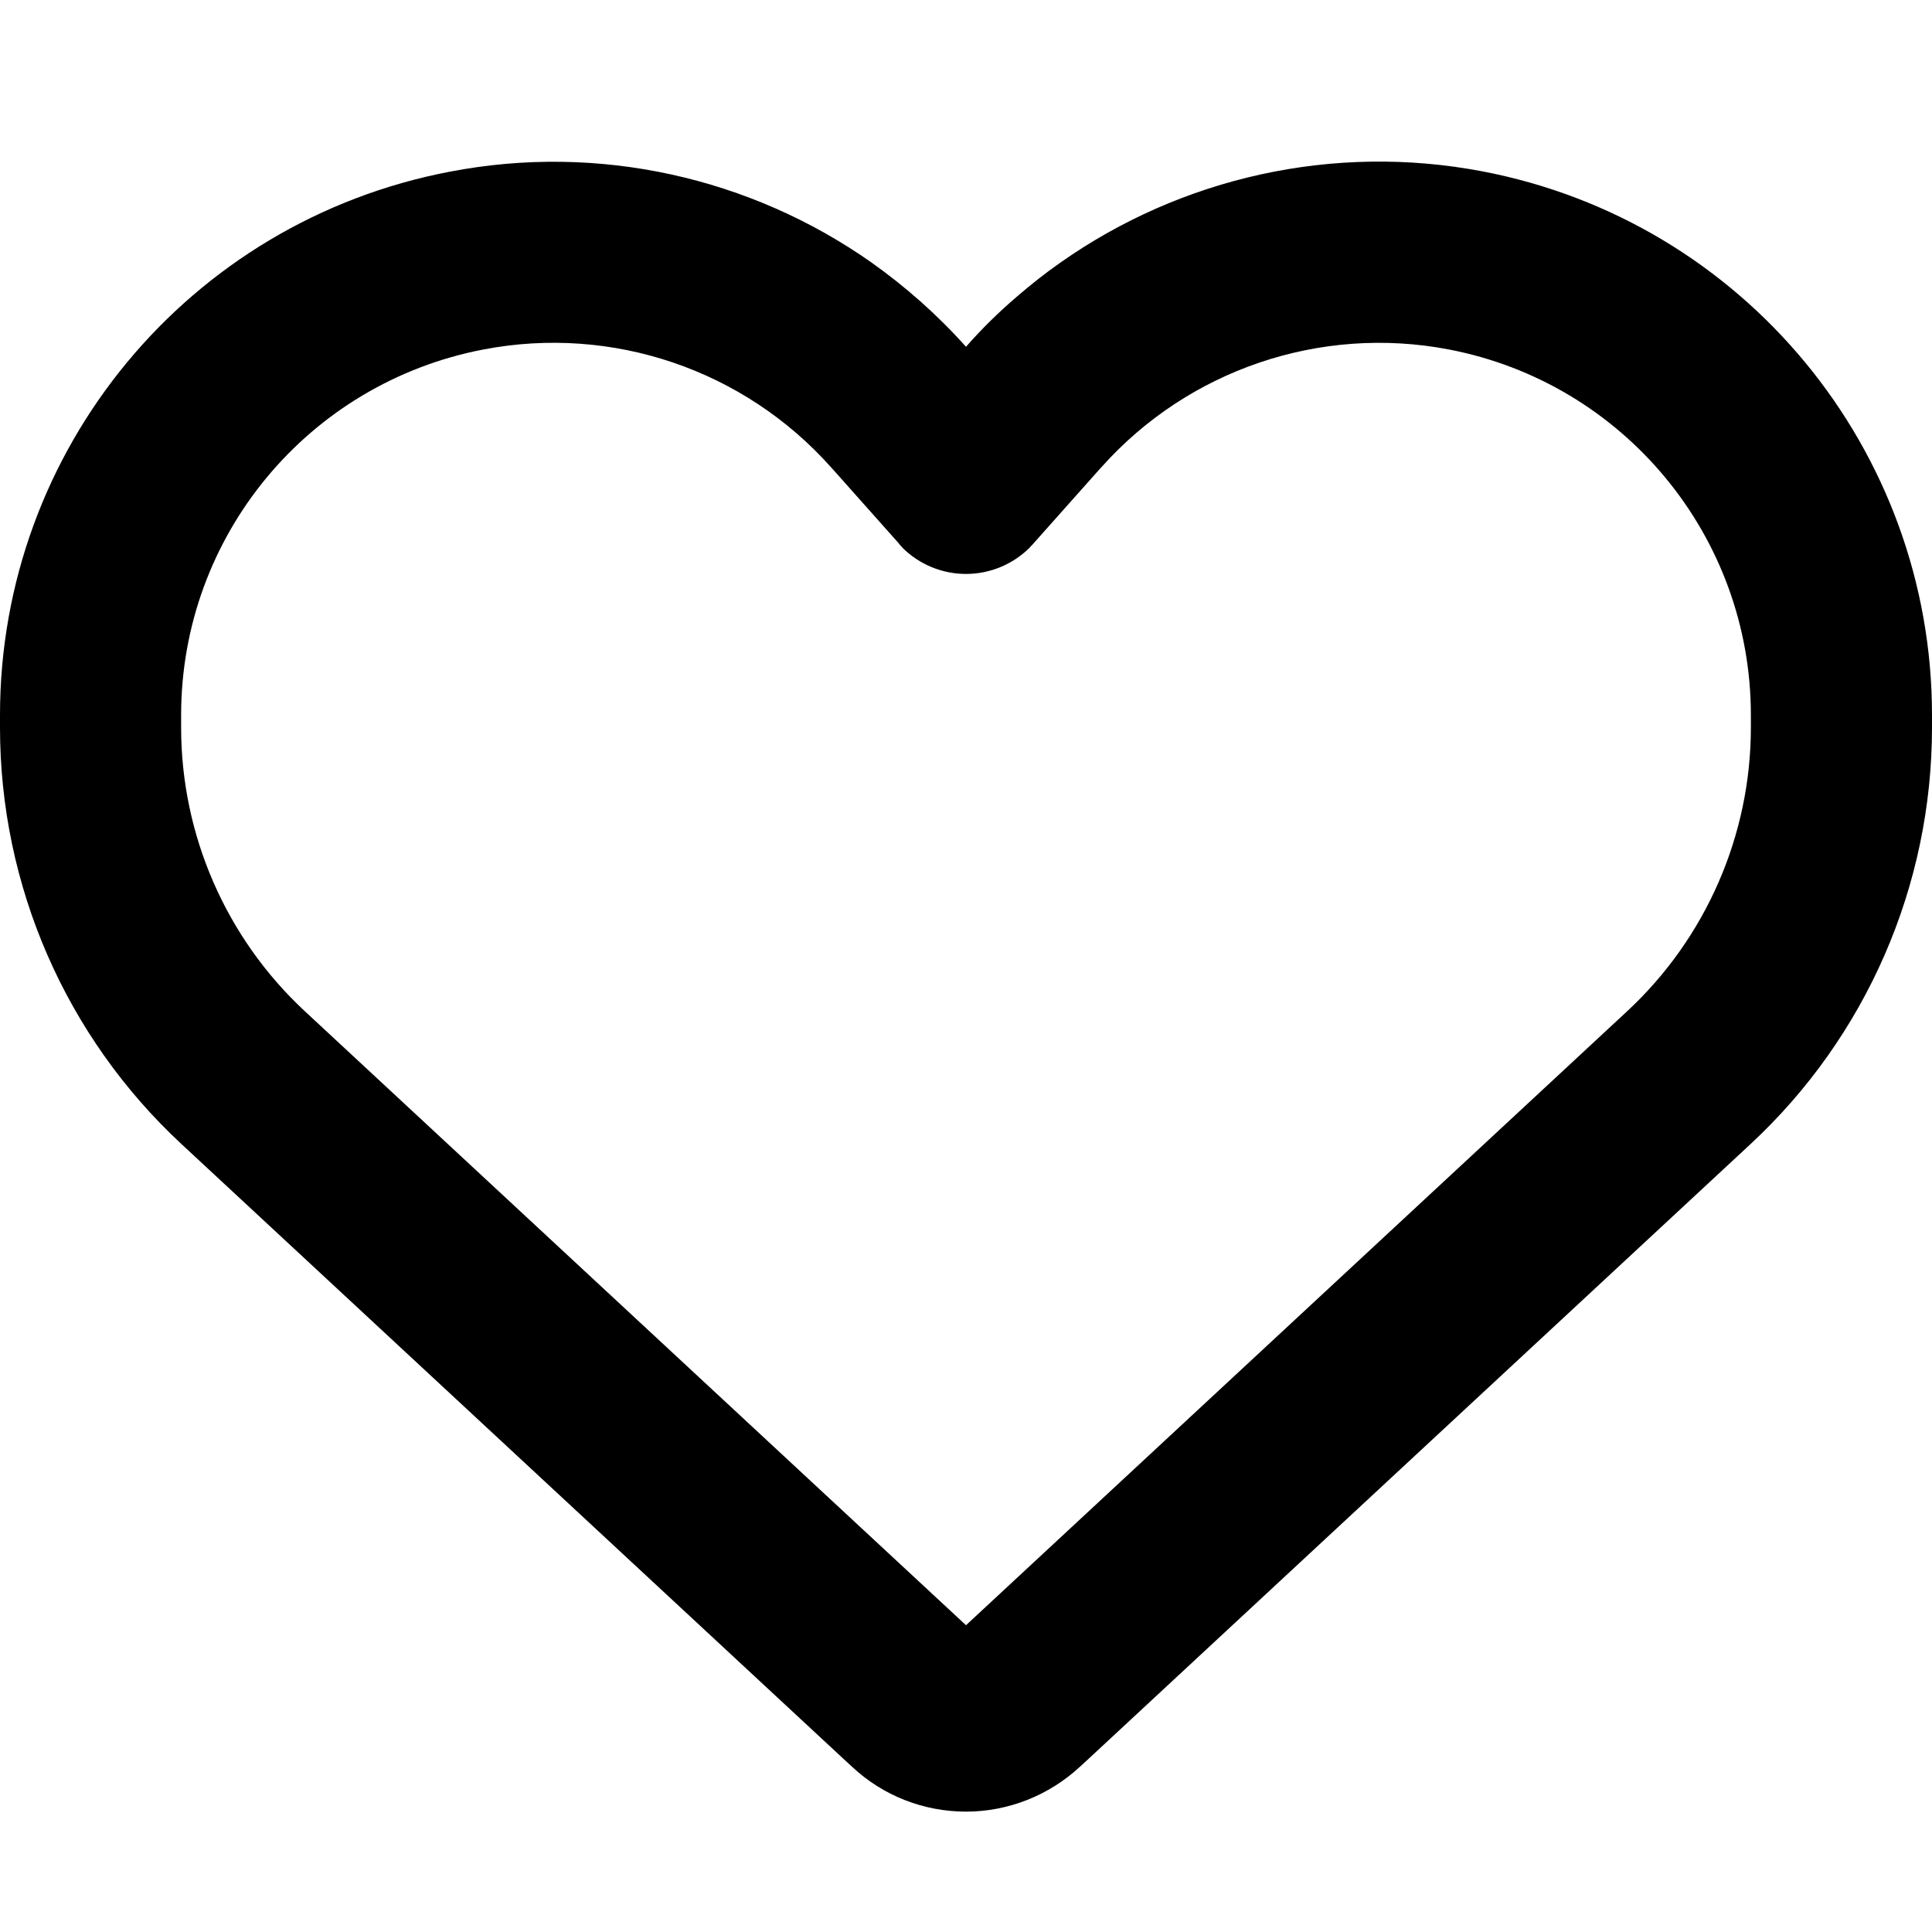
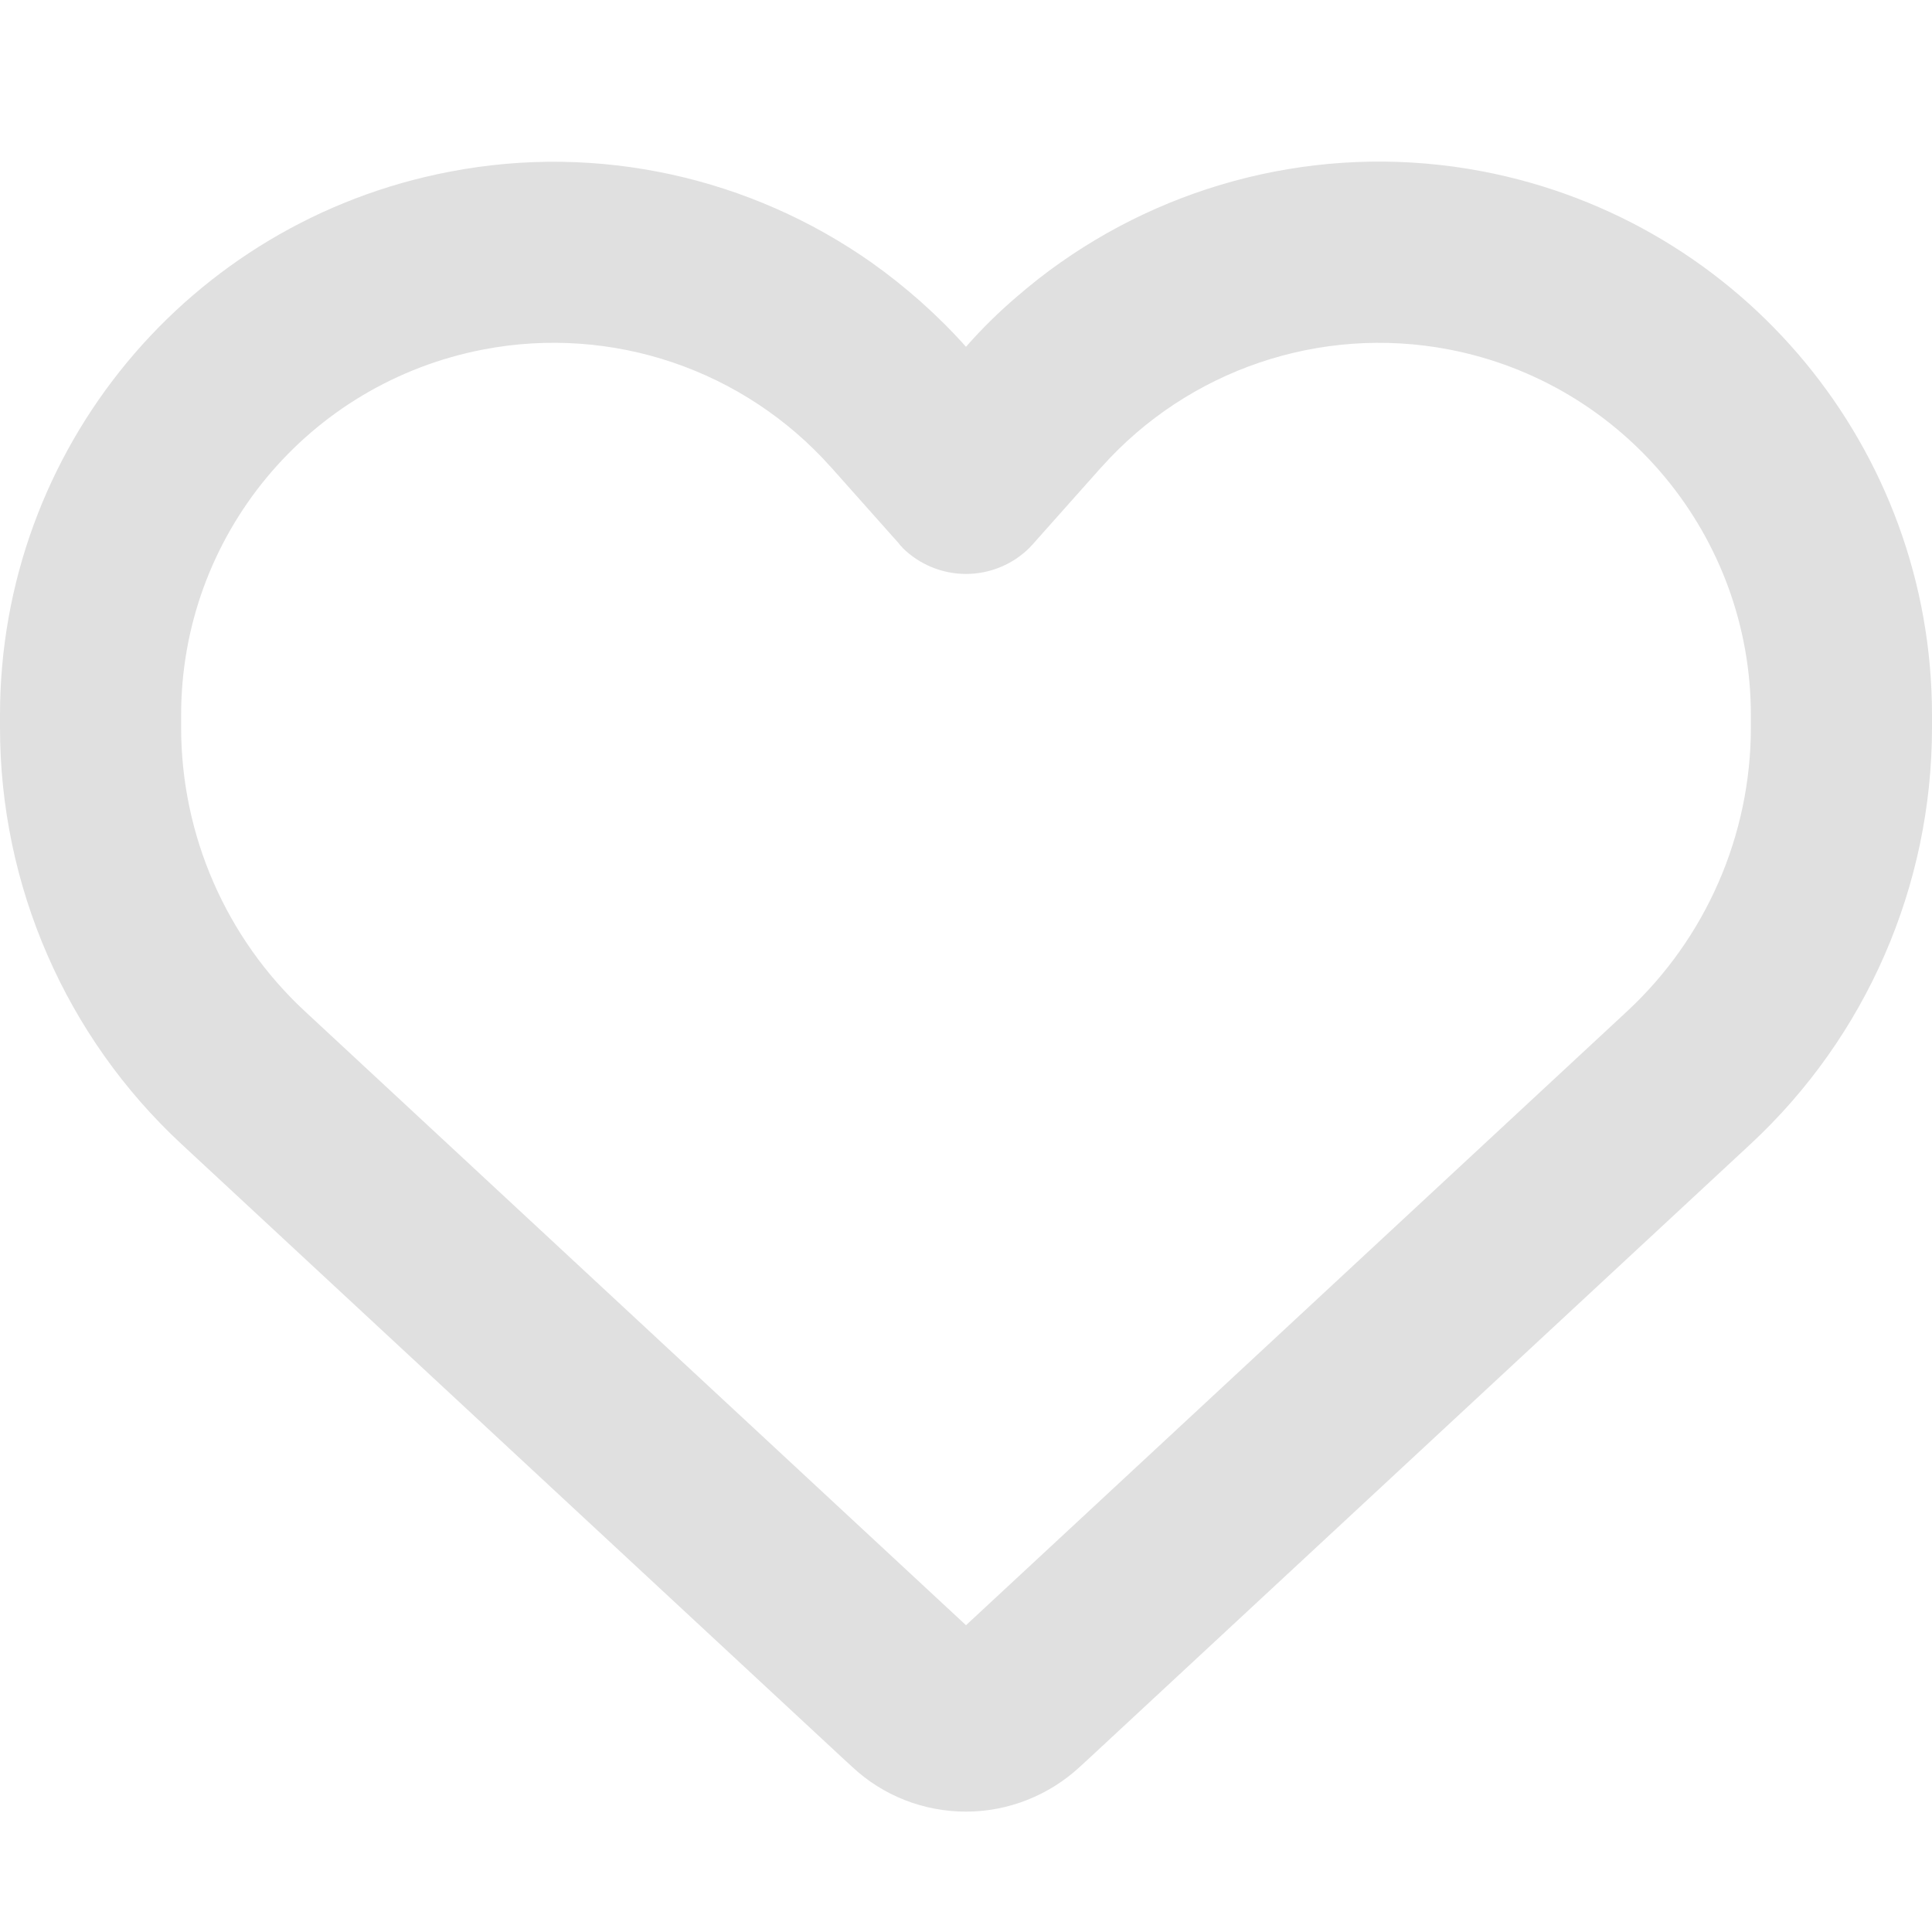
<svg xmlns="http://www.w3.org/2000/svg" viewBox="0 0 512 512">
-   <path d="M225.8 468.2l-2.5-2.3L48.1 303.2C17.4 274.7 0 234.7 0 192.8l0-3.3c0-70.4 50-130.8 119.2-144C158.6 37.9 198.9 47 231 69.6c9 6.4 17.4 13.8 25 22.3c4.2-4.8 8.7-9.2 13.5-13.3c3.7-3.2 7.5-6.2 11.5-9c0 0 0 0 0 0C313.1 47 353.4 37.9 392.8 45.4C462 58.6 512 119.1 512 189.5l0 3.3c0 41.9-17.4 81.9-48.1 110.4L288.7 465.9l-2.5 2.3c-8.2 7.6-19 11.9-30.2 11.9s-22-4.2-30.2-11.9zM239.1 145c-.4-.3-.7-.7-1-1.1l-17.8-20-.1-.1s0 0 0 0c-23.1-25.9-58-37.7-92-31.2C81.6 101.5 48 142.1 48 189.5l0 3.3c0 28.5 11.9 55.8 32.8 75.2L256 430.7 431.2 268c20.9-19.4 32.8-46.7 32.8-75.2l0-3.3c0-47.3-33.6-88-80.1-96.9c-34-6.5-69 5.4-92 31.2c0 0 0 0-.1 .1s0 0-.1 .1l-17.8 20c-.3 .4-.7 .7-1 1.1c-4.5 4.5-10.6 7-16.9 7s-12.4-2.5-16.9-7z" />
+   <path fill="#e0e0e0" d="M225.8 468.2l-2.5-2.3L48.1 303.2C17.4 274.7 0 234.7 0 192.8l0-3.3c0-70.4 50-130.8 119.2-144C158.6 37.9 198.9 47 231 69.6c9 6.4 17.4 13.8 25 22.3c4.2-4.8 8.7-9.2 13.5-13.3c3.7-3.2 7.5-6.2 11.5-9c0 0 0 0 0 0C313.1 47 353.4 37.9 392.8 45.4C462 58.6 512 119.1 512 189.5l0 3.3c0 41.9-17.4 81.9-48.1 110.4L288.7 465.9l-2.5 2.3c-8.2 7.6-19 11.9-30.2 11.9s-22-4.2-30.2-11.9zM239.1 145c-.4-.3-.7-.7-1-1.1l-17.8-20-.1-.1s0 0 0 0c-23.1-25.9-58-37.7-92-31.2C81.6 101.5 48 142.1 48 189.5l0 3.3c0 28.5 11.9 55.8 32.8 75.2L256 430.7 431.2 268c20.9-19.4 32.8-46.7 32.8-75.2l0-3.3c0-47.3-33.6-88-80.1-96.9c-34-6.5-69 5.4-92 31.2c0 0 0 0-.1 .1s0 0-.1 .1l-17.8 20c-.3 .4-.7 .7-1 1.1c-4.5 4.5-10.6 7-16.9 7s-12.4-2.5-16.9-7z" />
</svg>
